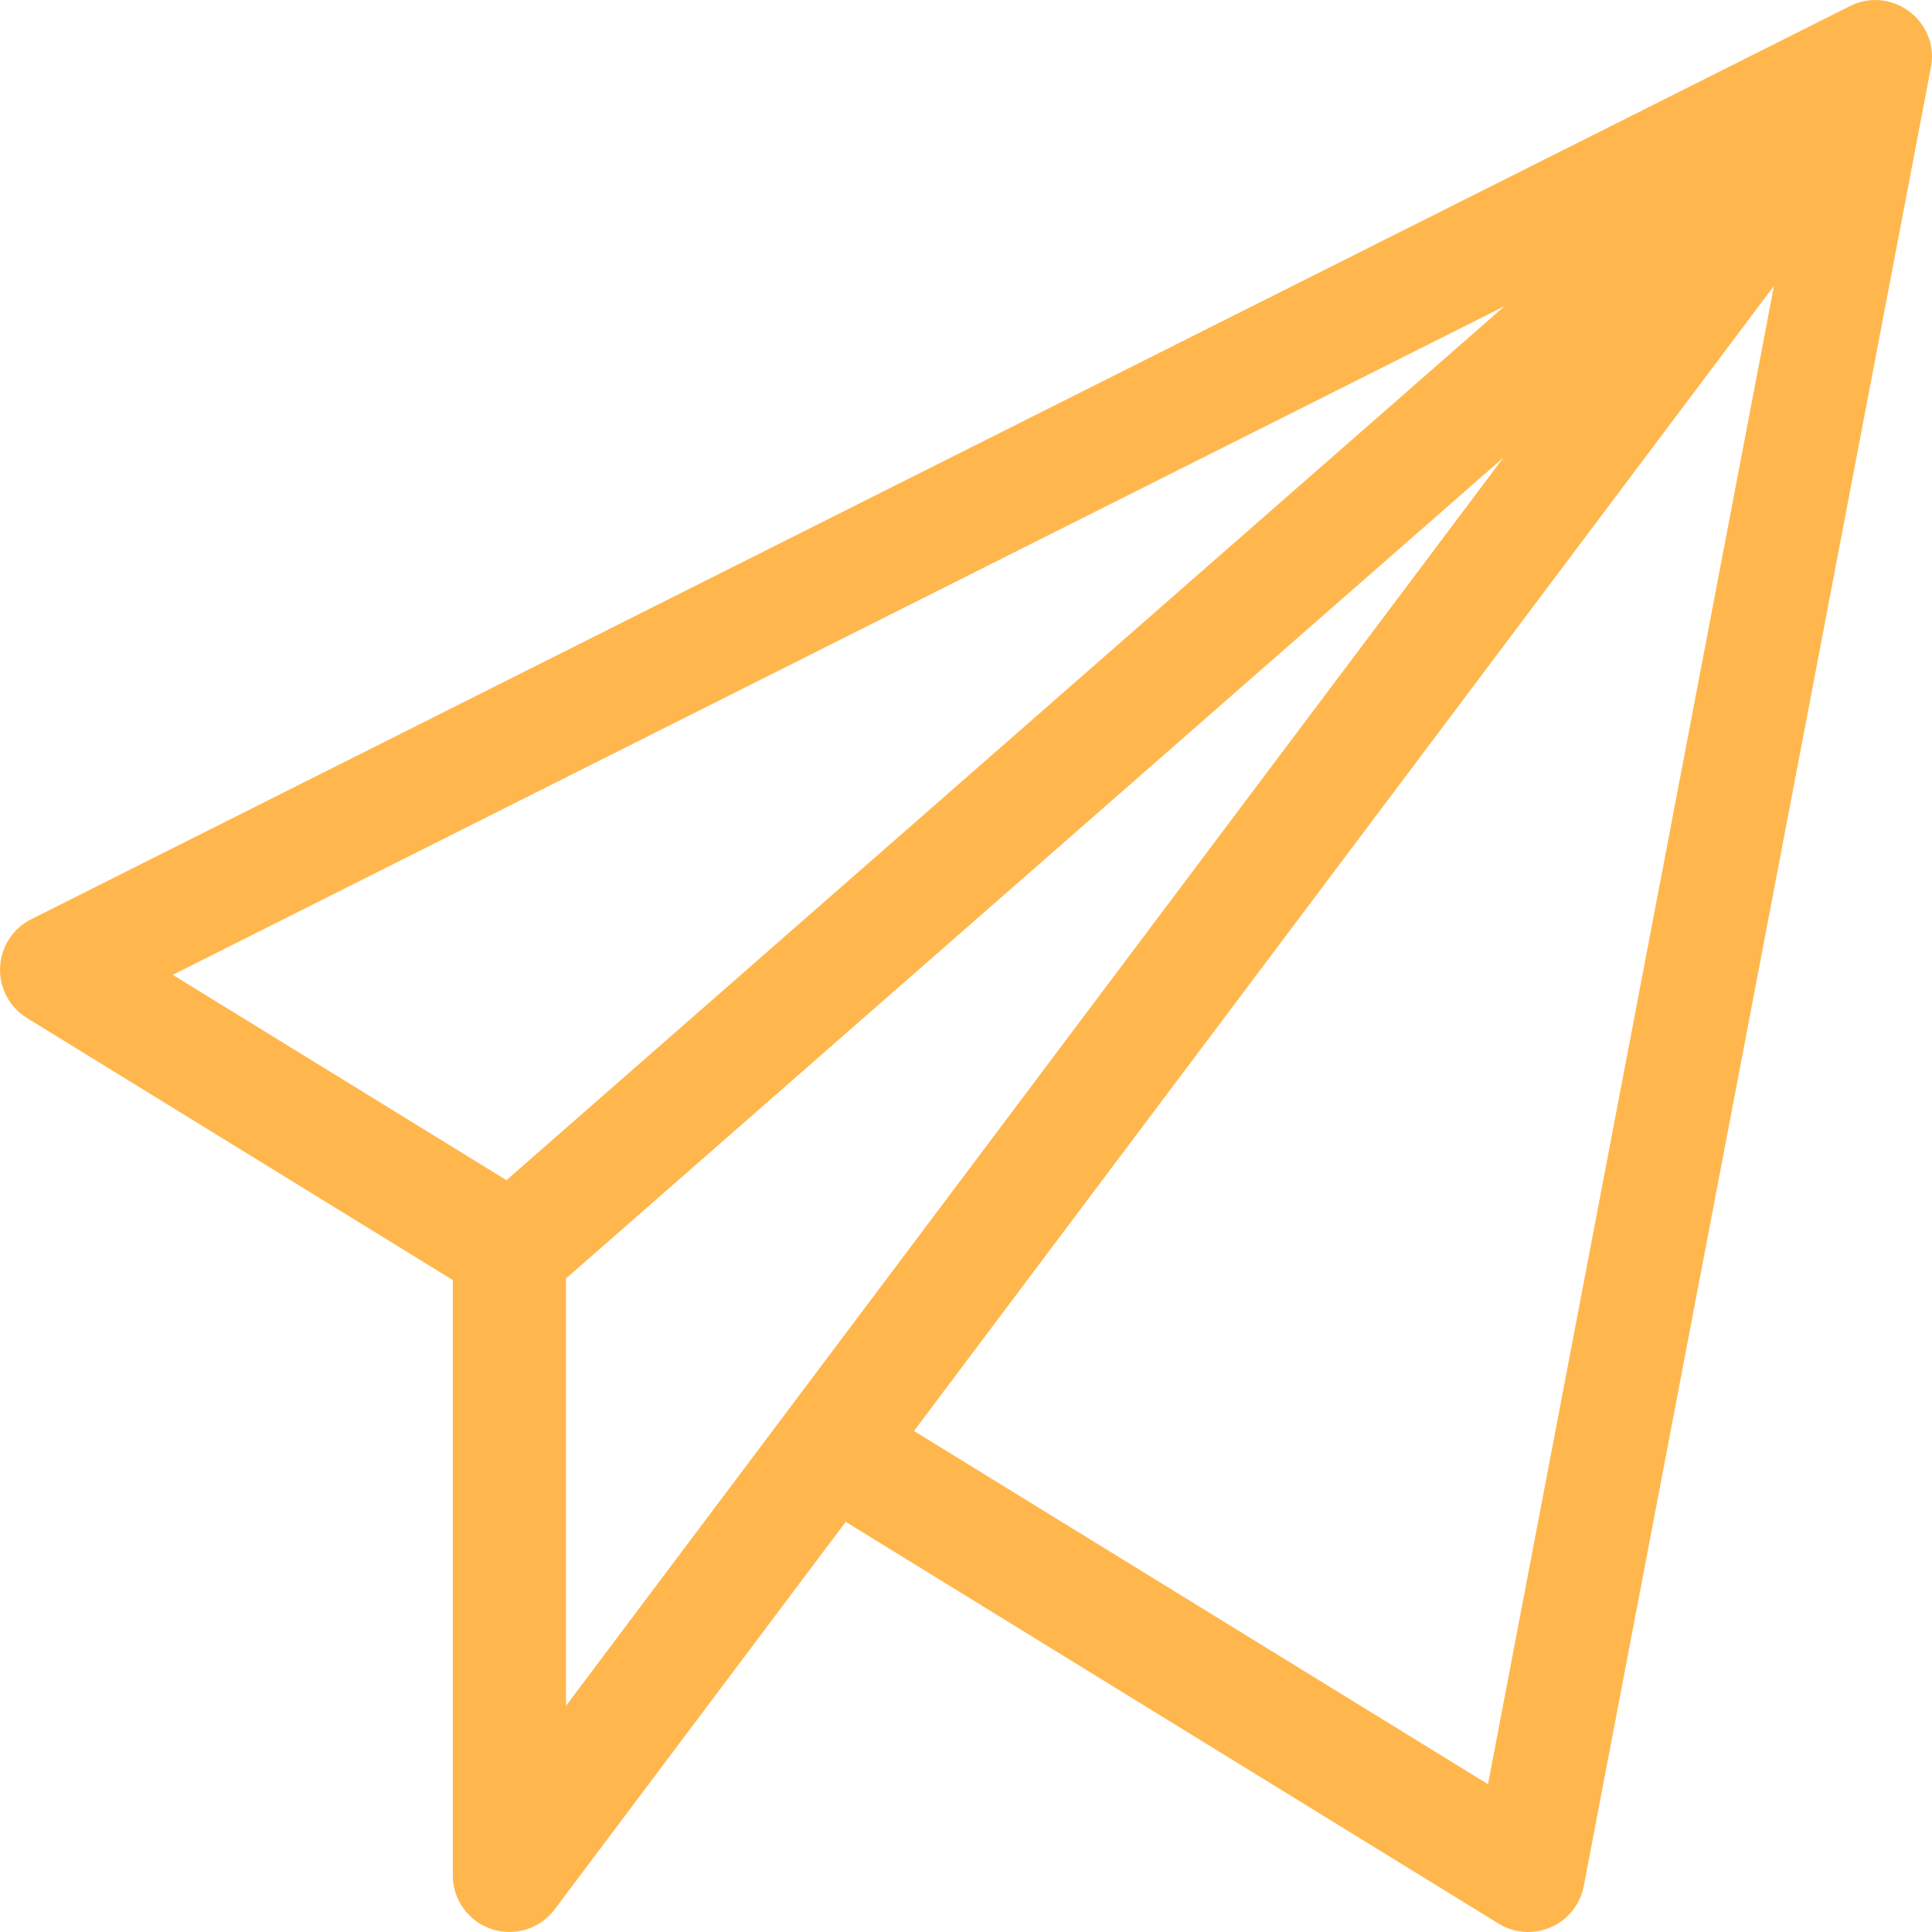
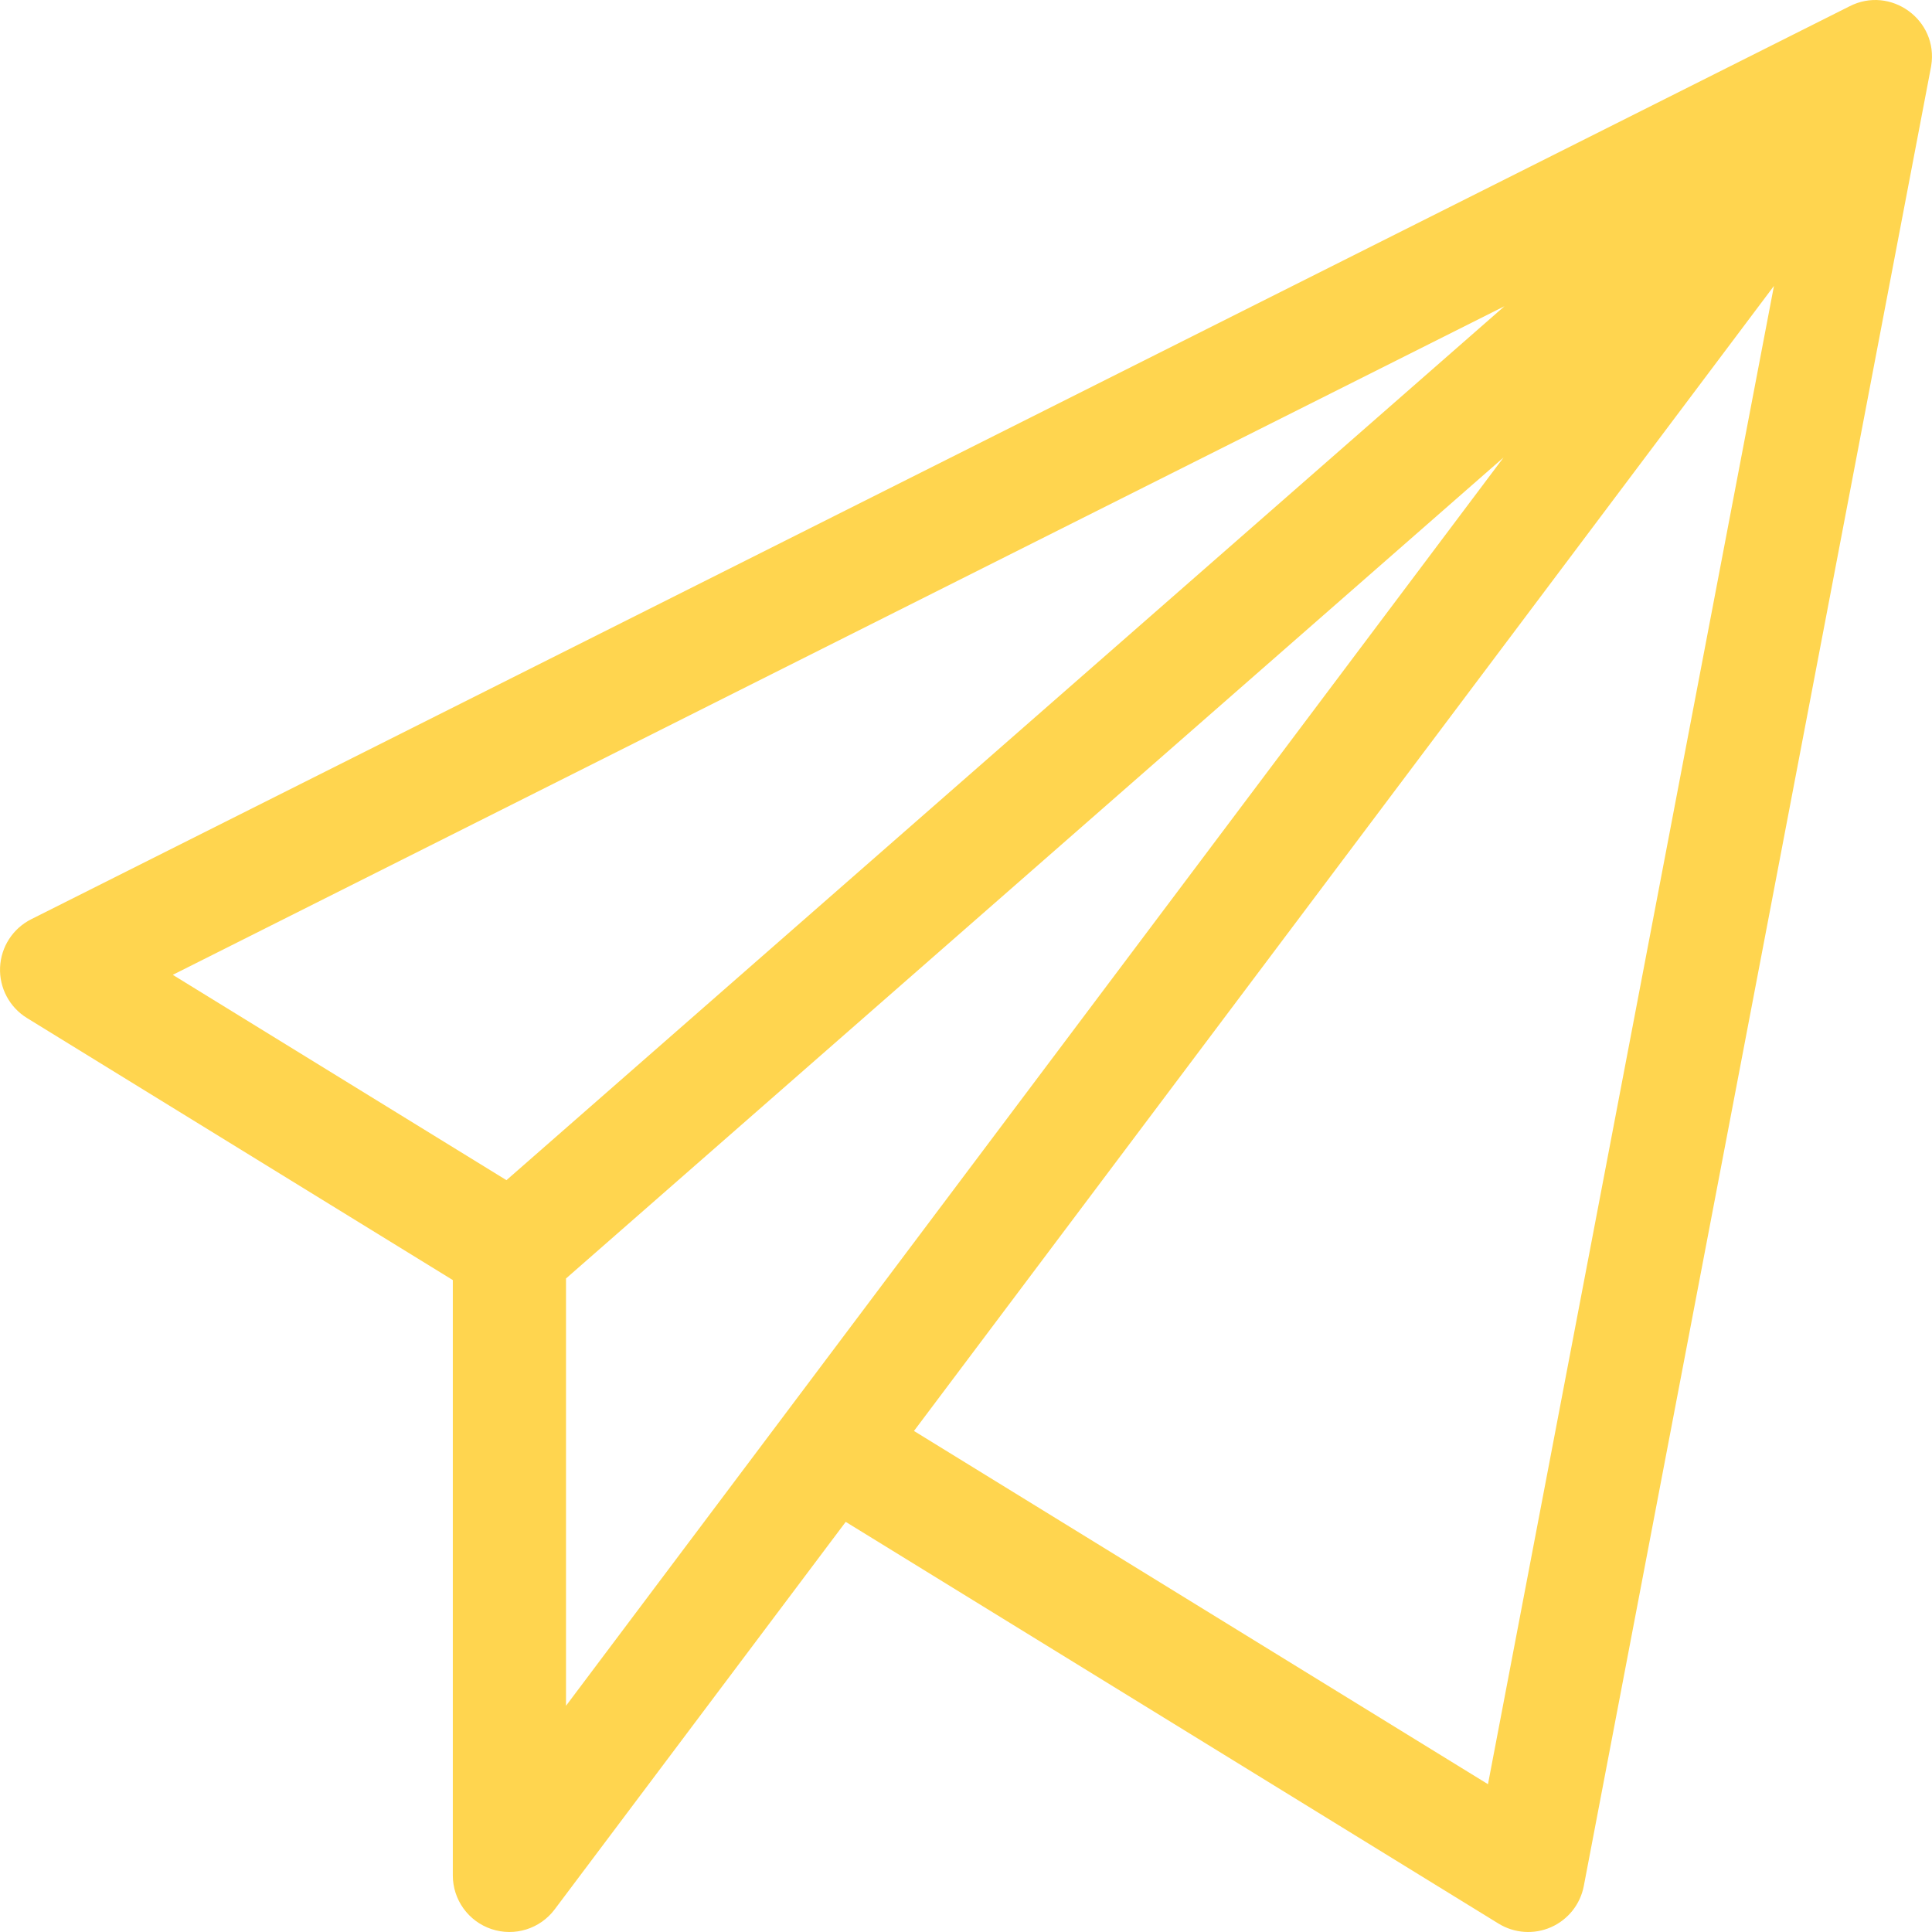
<svg xmlns="http://www.w3.org/2000/svg" version="1.1" id="Capa_1" x="0px" y="0px" viewBox="0 0 512 512" style="enable-background:new 0 0 512 512;" xml:space="preserve" width="512px" height="512px">
  <g>
    <g>
-       <path d="M490.107,1.69L8.275,243.606c-4.862,2.441-8.021,7.323-8.255,12.757c-0.234,5.435,2.491,10.571,7.125,13.421    l112.856,69.45V497c0,6.455,4.129,12.185,10.252,14.228c6.124,2.043,12.865-0.06,16.741-5.221l77.13-102.697l173.004,106.464    c4.199,2.584,9.401,2.94,13.912,0.95c4.512-1.989,7.758-6.069,8.683-10.913l91.983-481.91c0.031-0.16,0.06-0.32,0.086-0.481    C513.759,5.273,501.016-3.93,490.107,1.69z M134.214,312.758L45.785,258.34L398.697,81.152L134.214,312.758z M149.998,452.052    V338.81l248.446-217.561C392.987,128.514,156.496,443.4,149.998,452.052z M394.33,472.83l-152.116-93.61L470.118,75.769    L394.33,472.83z" fill="#FFB74D" />
+       <path d="M490.107,1.69L8.275,243.606c-4.862,2.441-8.021,7.323-8.255,12.757c-0.234,5.435,2.491,10.571,7.125,13.421    l112.856,69.45V497c0,6.455,4.129,12.185,10.252,14.228c6.124,2.043,12.865-0.06,16.741-5.221l77.13-102.697l173.004,106.464    c4.199,2.584,9.401,2.94,13.912,0.95c4.512-1.989,7.758-6.069,8.683-10.913l91.983-481.91c0.031-0.16,0.06-0.32,0.086-0.481    C513.759,5.273,501.016-3.93,490.107,1.69z M134.214,312.758L45.785,258.34L398.697,81.152L134.214,312.758z M149.998,452.052    V338.81l248.446-217.561C392.987,128.514,156.496,443.4,149.998,452.052z M394.33,472.83l-152.116-93.61L470.118,75.769    L394.33,472.83z" fill="#FFD54F" />
    </g>
  </g>
  <g>
</g>
  <g>
</g>
  <g>
</g>
  <g>
</g>
  <g>
</g>
  <g>
</g>
  <g>
</g>
  <g>
</g>
  <g>
</g>
  <g>
</g>
  <g>
</g>
  <g>
</g>
  <g>
</g>
  <g>
</g>
  <g>
</g>
</svg>
